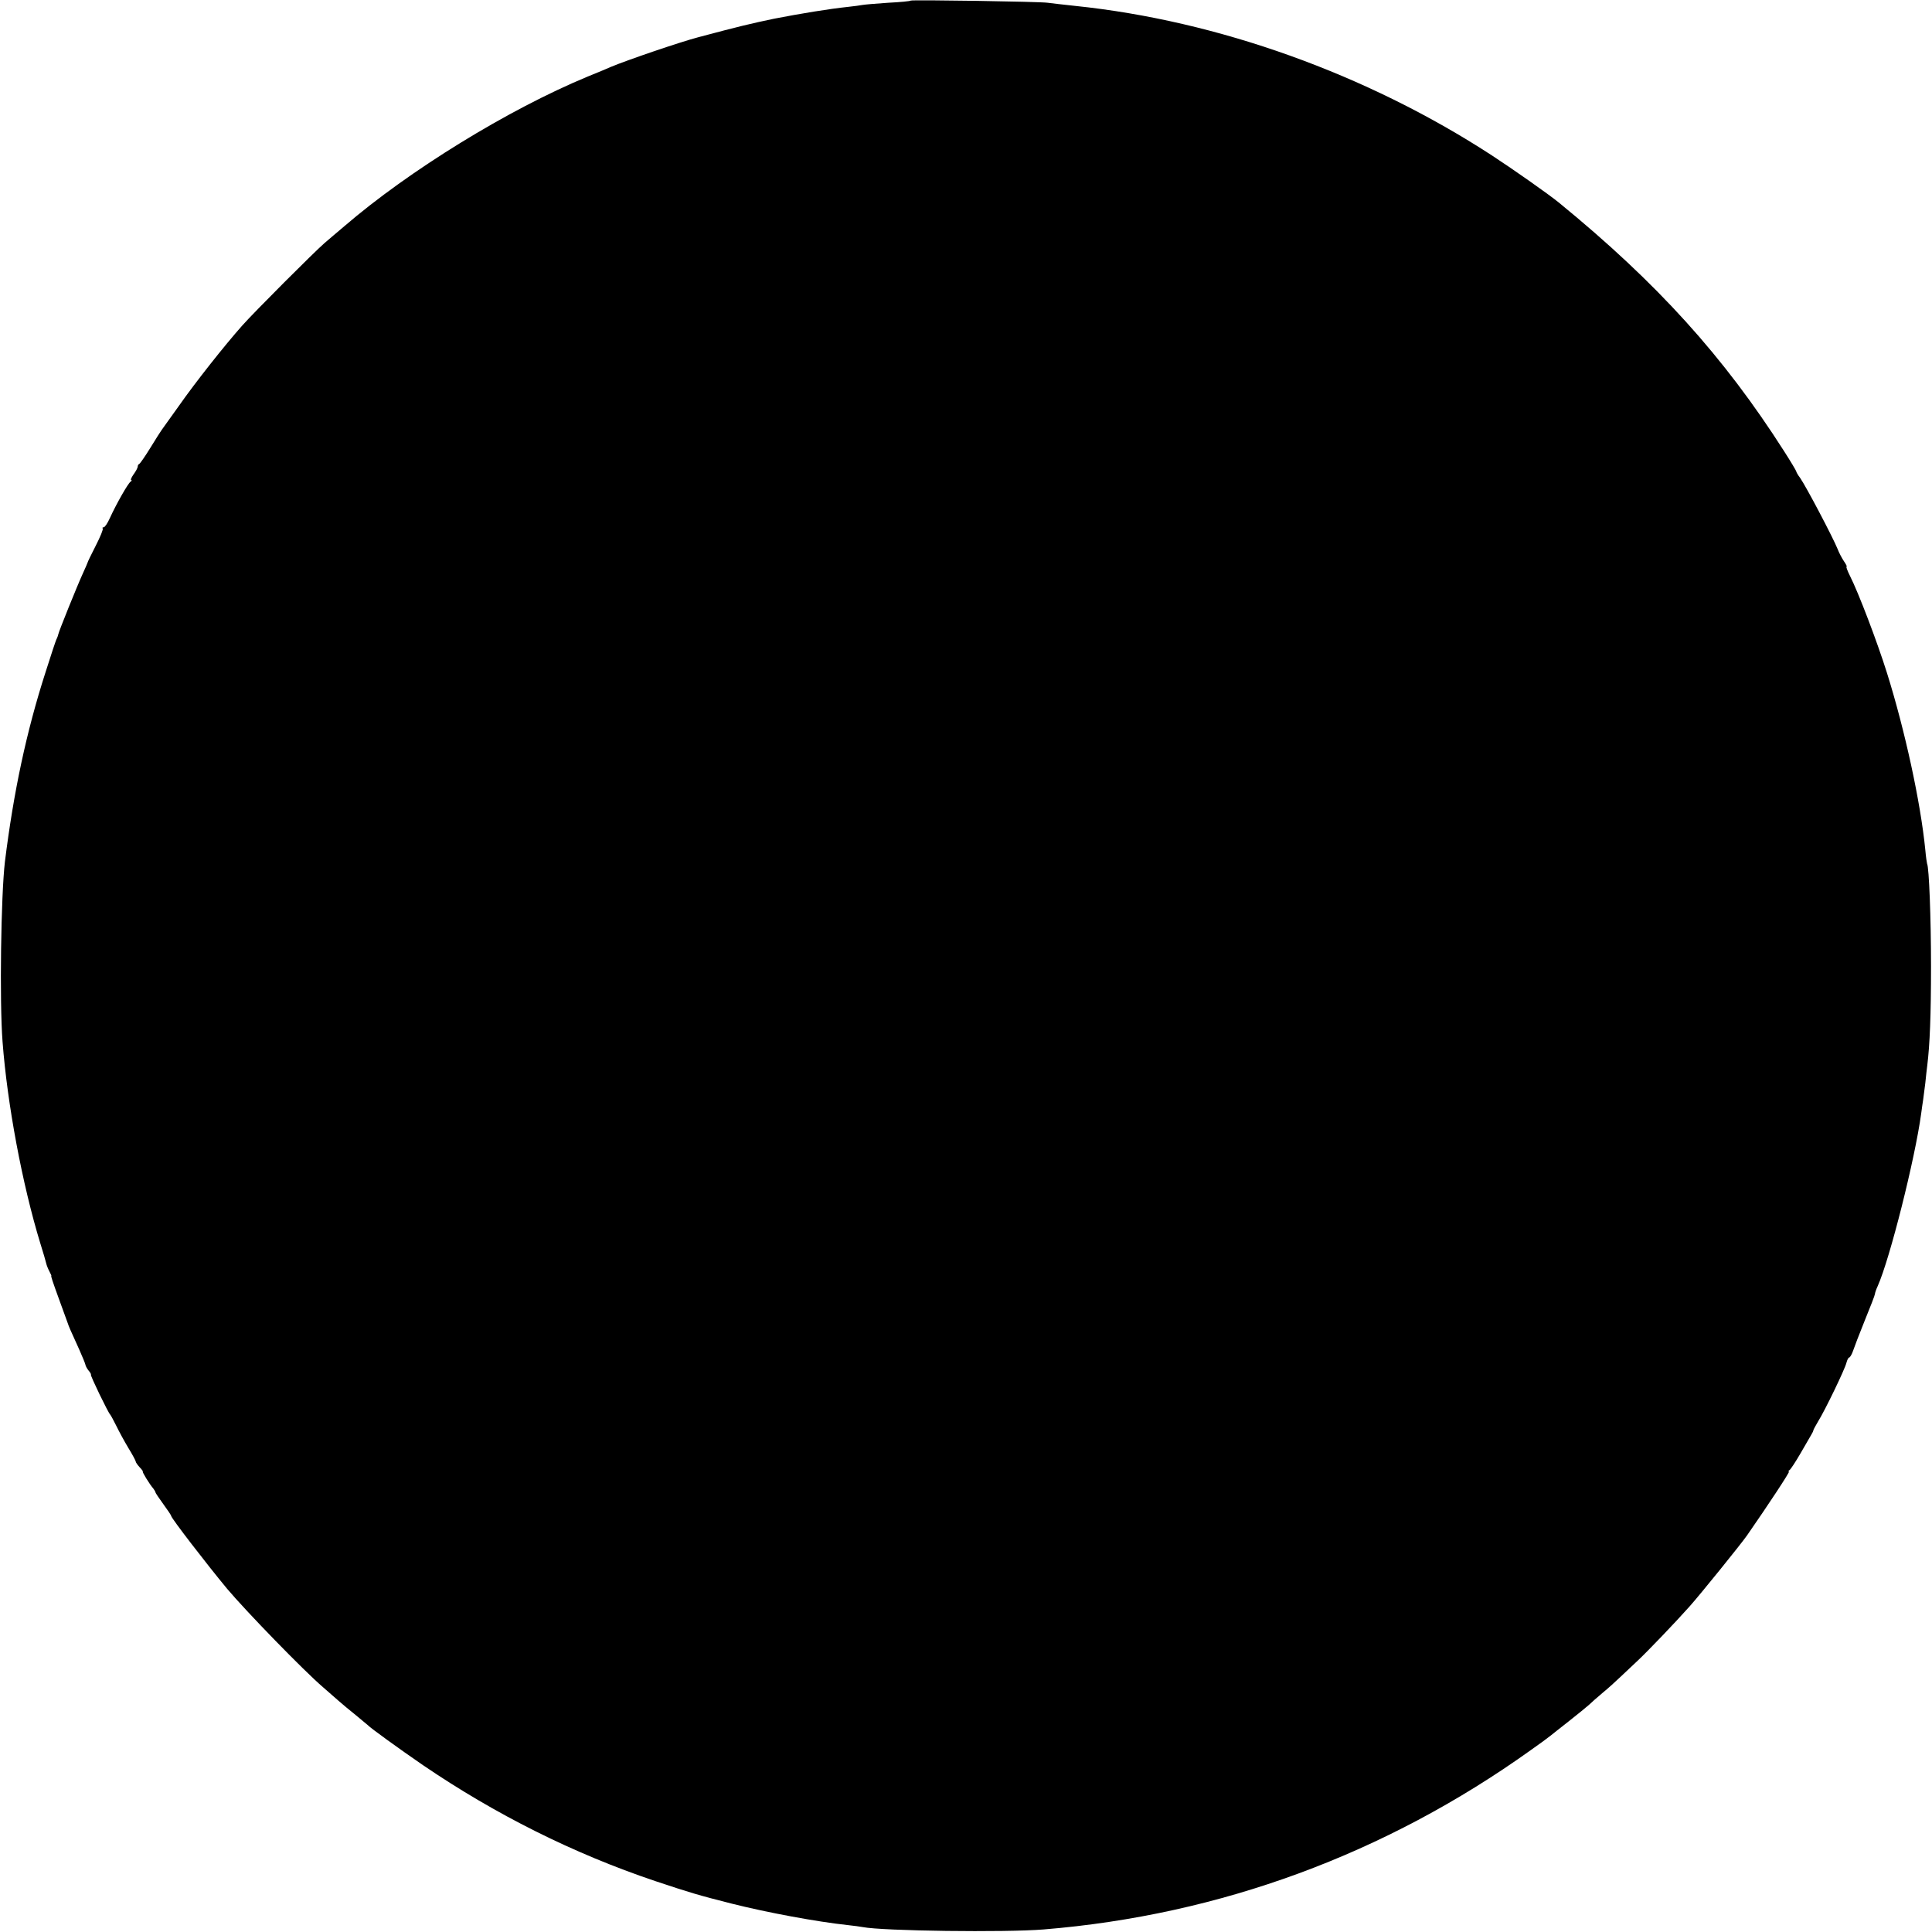
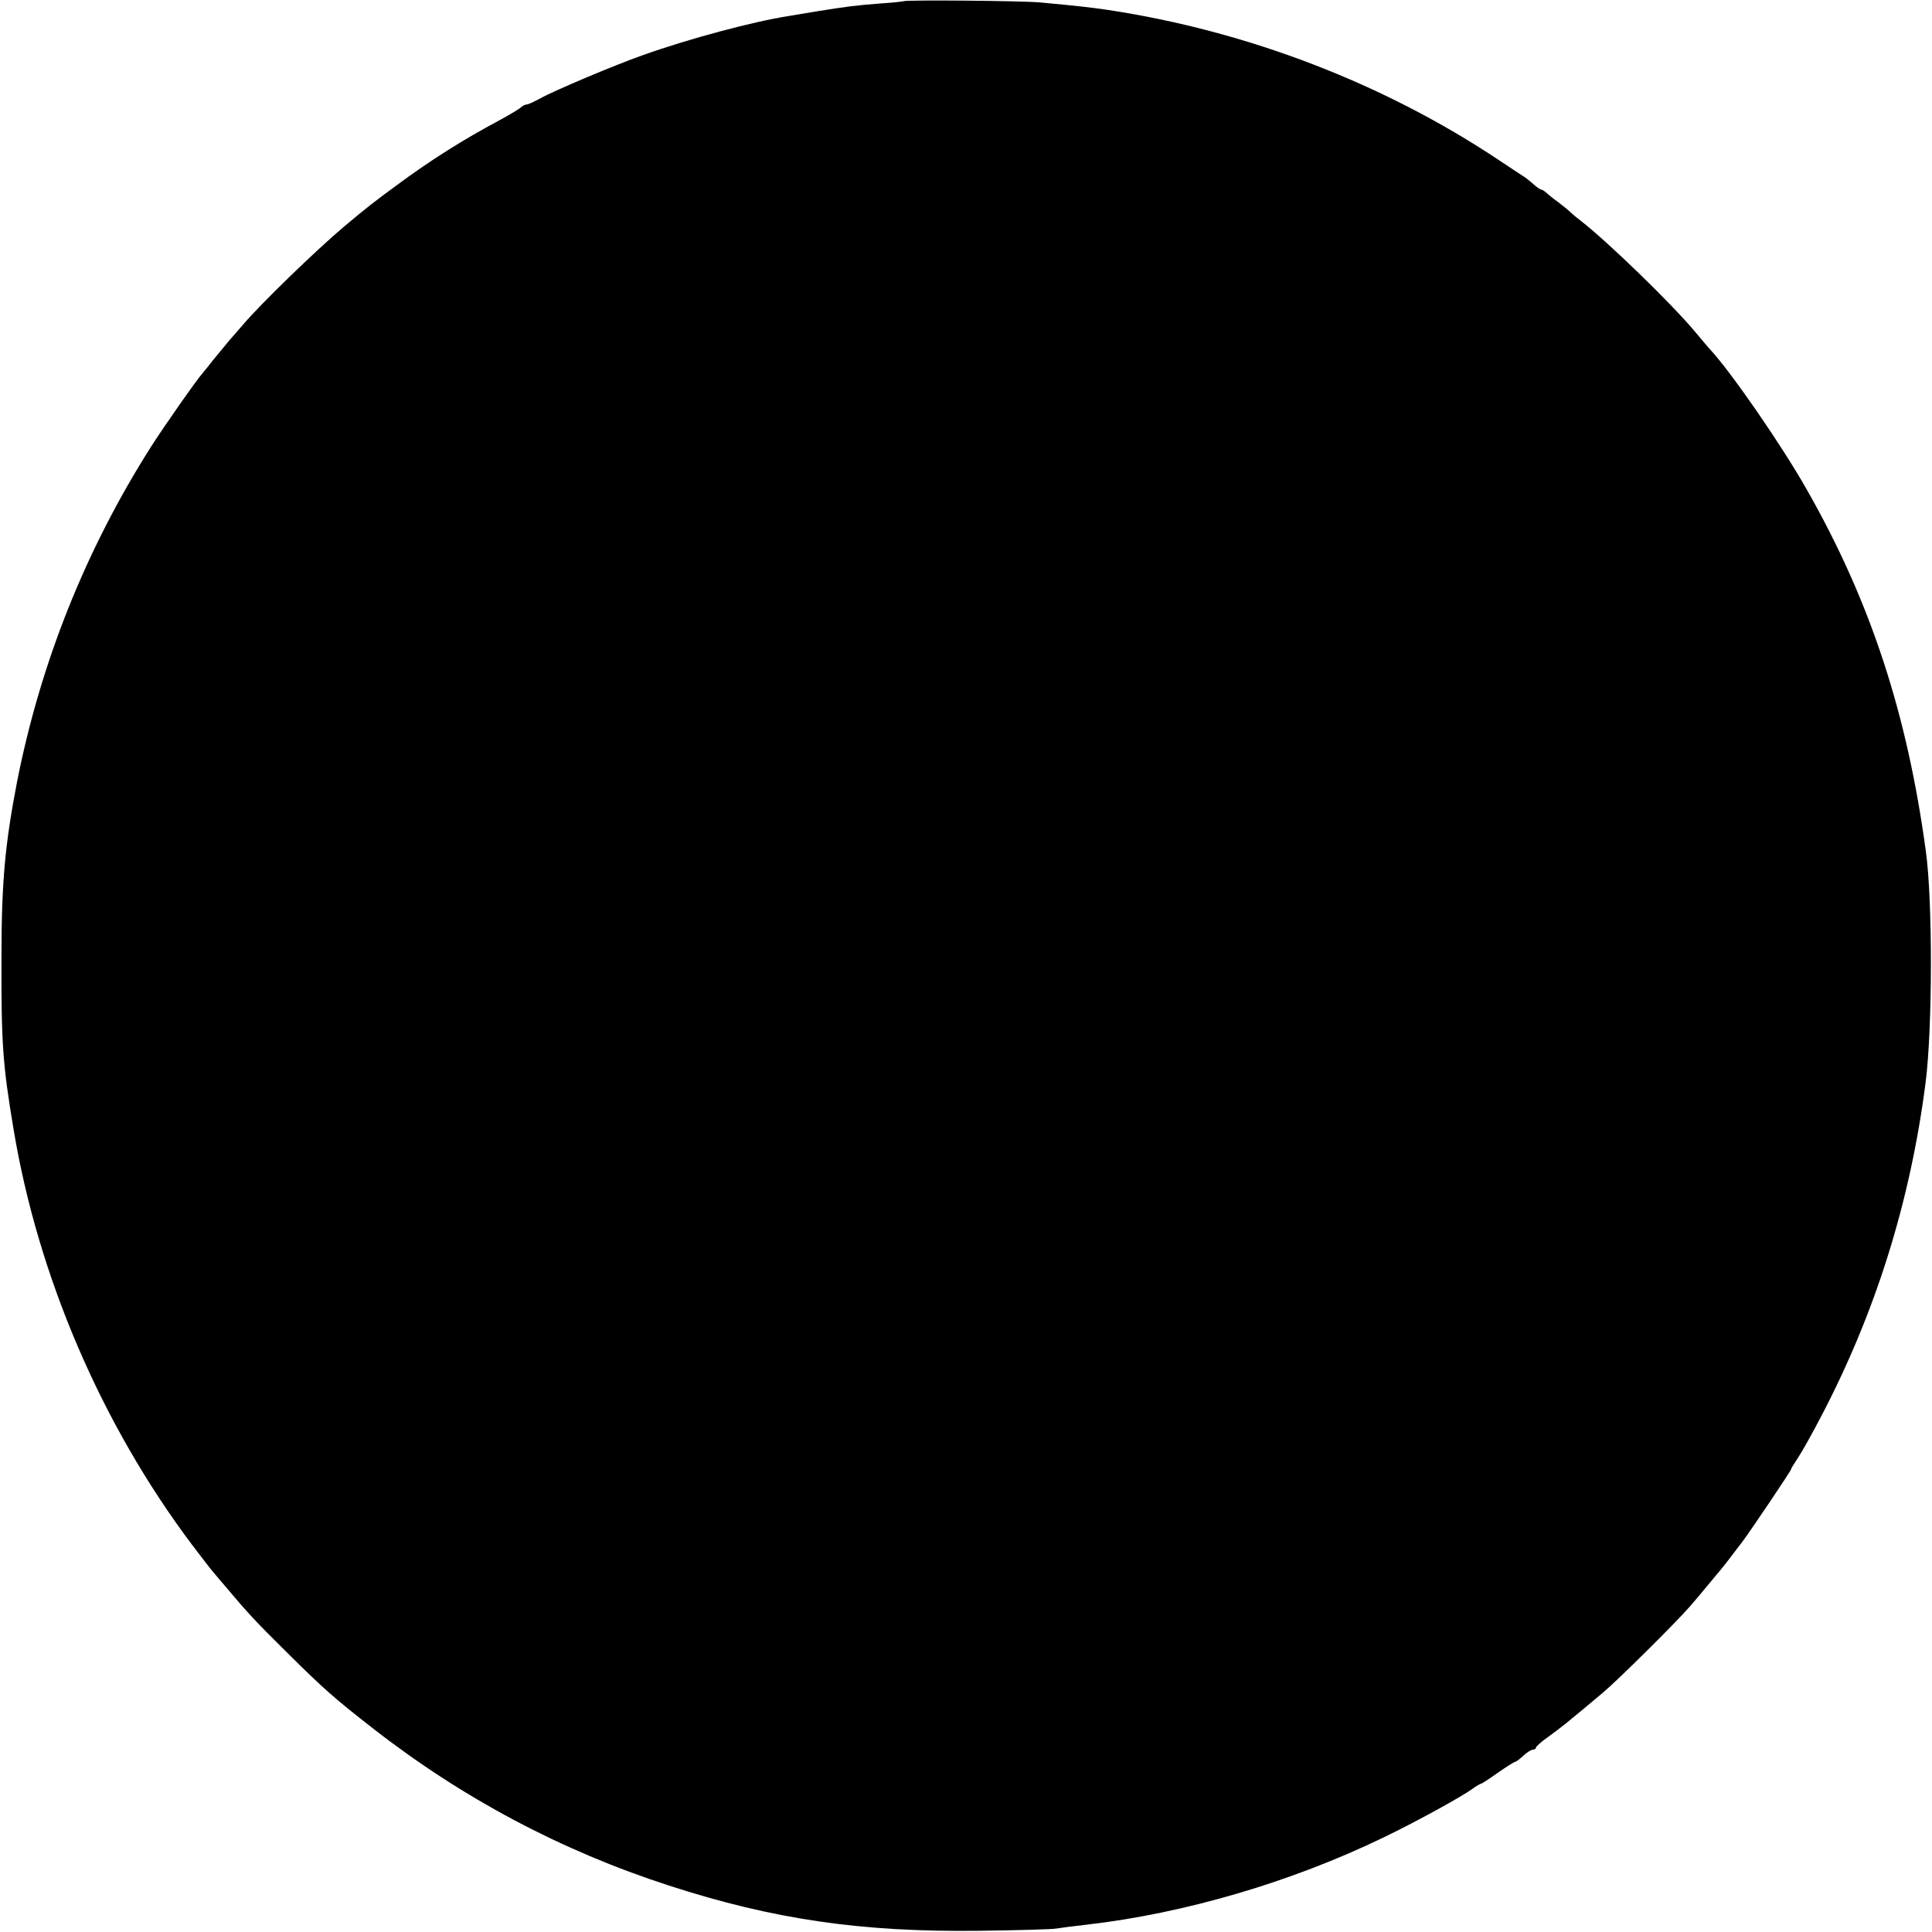
- <svg xmlns="http://www.w3.org/2000/svg" version="1.0" width="982pt" height="982pt" viewBox="0 0 982 982" preserveAspectRatio="xMidYMid meet">
-   <g transform="translate(0,982) scale(0.1,-0.1)" fill="#000000" stroke="none">
-     <path d="M4629 9817 c-2 -3 -53 -8 -114 -11 -60 -4 -119 -9 -130 -11 -11 -2 -45 -7 -75 -10 -96 -10 -241 -34 -375 -60 -120 -25 -182 -40 -385 -94 -98 -26 -361 -116 -445 -151 -11 -5 -65 -28 -120 -50 -402 -167 -905 -476 -1235 -760 -36 -30 -81 -69 -100 -85 -52 -45 -358 -351 -419 -420 -88 -99 -237 -287 -321 -407 -44 -62 -84 -117 -88 -123 -4 -5 -30 -46 -57 -90 -27 -44 -53 -81 -57 -83 -5 -2 -8 -8 -8 -14 0 -5 -9 -23 -21 -39 -11 -16 -17 -29 -12 -29 4 0 3 -4 -3 -8 -13 -8 -73 -114 -105 -184 -12 -27 -26 -48 -32 -48 -6 0 -8 -3 -5 -6 4 -3 -12 -42 -35 -87 -23 -45 -42 -84 -42 -87 -1 -3 -11 -27 -24 -55 -28 -61 -123 -296 -125 -310 -1 -5 -4 -14 -7 -20 -4 -5 -29 -82 -57 -170 -98 -304 -163 -611 -207 -965 -20 -170 -28 -709 -12 -915 24 -317 100 -724 192 -1025 15 -47 28 -93 30 -102 2 -9 9 -27 16 -40 7 -13 11 -23 10 -23 -3 0 3 -20 45 -135 21 -58 39 -107 40 -110 1 -5 12 -32 57 -130 16 -36 30 -70 31 -76 1 -7 8 -20 16 -30 8 -9 14 -19 12 -21 -4 -4 88 -194 98 -203 3 -3 16 -27 30 -55 13 -27 41 -79 62 -114 21 -34 38 -66 38 -70 0 -4 9 -17 20 -29 12 -12 18 -22 16 -22 -5 0 34 -64 54 -87 5 -7 10 -15 10 -18 0 -3 18 -30 40 -60 22 -30 40 -57 40 -60 0 -11 182 -247 284 -370 96 -114 389 -416 487 -500 25 -22 61 -53 80 -70 18 -16 59 -50 89 -74 30 -25 57 -47 60 -50 11 -13 162 -122 280 -203 367 -250 764 -449 1180 -589 177 -59 220 -72 390 -115 183 -46 432 -92 590 -109 30 -3 64 -8 75 -10 101 -20 725 -28 920 -12 895 73 1737 383 2475 911 47 33 92 66 100 73 8 7 51 40 95 75 44 35 90 72 102 83 11 11 42 38 68 60 26 21 69 60 95 85 26 25 65 61 86 81 48 45 191 194 262 274 52 58 263 319 292 361 107 154 219 324 213 324 -5 0 -3 4 3 8 6 4 30 41 54 82 24 41 49 84 55 95 7 11 12 22 12 25 0 3 11 23 24 45 35 56 136 265 144 298 4 15 10 27 14 27 4 0 13 15 19 32 6 18 33 89 61 158 28 68 51 128 51 133 0 5 6 23 14 40 62 139 190 648 221 877 3 25 8 56 10 70 2 14 7 52 11 85 3 33 8 74 10 90 13 105 19 255 19 505 0 243 -10 503 -20 520 -1 3 -6 34 -9 70 -24 243 -104 610 -195 900 -50 159 -144 406 -188 493 -13 26 -21 47 -17 47 3 0 -3 12 -14 28 -10 15 -25 43 -32 62 -24 59 -159 316 -191 362 -11 14 -19 29 -19 32 0 3 -28 50 -62 103 -307 481 -644 854 -1143 1262 -52 43 -242 176 -345 243 -634 412 -1391 683 -2115 758 -60 6 -123 14 -140 16 -38 6 -690 16 -696 11z" />
+ <svg xmlns="http://www.w3.org/2000/svg" version="1.0" width="795pt" height="795pt" viewBox="0 0 795 795" preserveAspectRatio="xMidYMid meet">
+   <g transform="translate(0,795) scale(0.1,-0.1)" fill="#000000" stroke="none">
+     <path d="M3718 7945 c-2 -1 -43 -6 -91 -9 -106 -8 -144 -13 -262 -32 -49 -8 -103 -17 -120 -20 -147 -23 -409 -93 -600 -161 -121 -43 -363 -145 -424 -179 -24 -13 -48 -24 -54 -24 -6 0 -18 -6 -26 -14 -9 -7 -47 -30 -86 -51 -148 -79 -282 -163 -425 -269 -94 -69 -117 -87 -215 -169 -116 -98 -343 -318 -415 -403 -14 -16 -41 -47 -60 -69 -19 -23 -48 -58 -65 -79 -16 -21 -35 -44 -40 -50 -21 -22 -162 -223 -214 -305 -268 -422 -454 -887 -551 -1379 -49 -254 -64 -412 -64 -722 -1 -353 5 -440 50 -708 101 -606 362 -1213 733 -1707 42 -55 80 -105 86 -111 5 -6 30 -36 55 -65 84 -100 124 -144 251 -269 146 -145 195 -189 356 -314 367 -286 774 -502 1216 -645 428 -139 791 -192 1277 -186 157 2 299 6 315 9 17 3 73 10 125 16 403 46 846 176 1225 360 127 61 315 164 364 199 16 12 32 21 35 21 3 0 34 20 69 45 36 25 68 45 71 45 4 0 19 11 34 25 15 14 32 25 39 25 7 0 13 4 13 8 0 5 21 24 48 43 59 43 72 53 228 184 60 50 304 292 359 356 17 19 50 59 75 89 25 30 47 57 50 60 6 6 54 69 92 119 41 56 198 289 198 295 0 3 13 24 29 48 16 24 58 99 94 168 225 429 368 886 431 1378 28 222 29 742 1 947 -77 570 -229 1032 -490 1490 -104 184 -314 487 -398 577 -7 7 -34 40 -62 73 -96 115 -361 372 -471 457 -16 12 -35 28 -42 35 -8 8 -30 26 -50 41 -21 15 -43 33 -50 40 -7 6 -17 12 -20 12 -4 0 -19 10 -33 23 -14 12 -32 27 -41 32 -9 6 -54 35 -100 66 -472 315 -1034 531 -1608 618 -66 10 -130 17 -280 31 -77 7 -555 11 -562 5z" />
  </g>
</svg>
